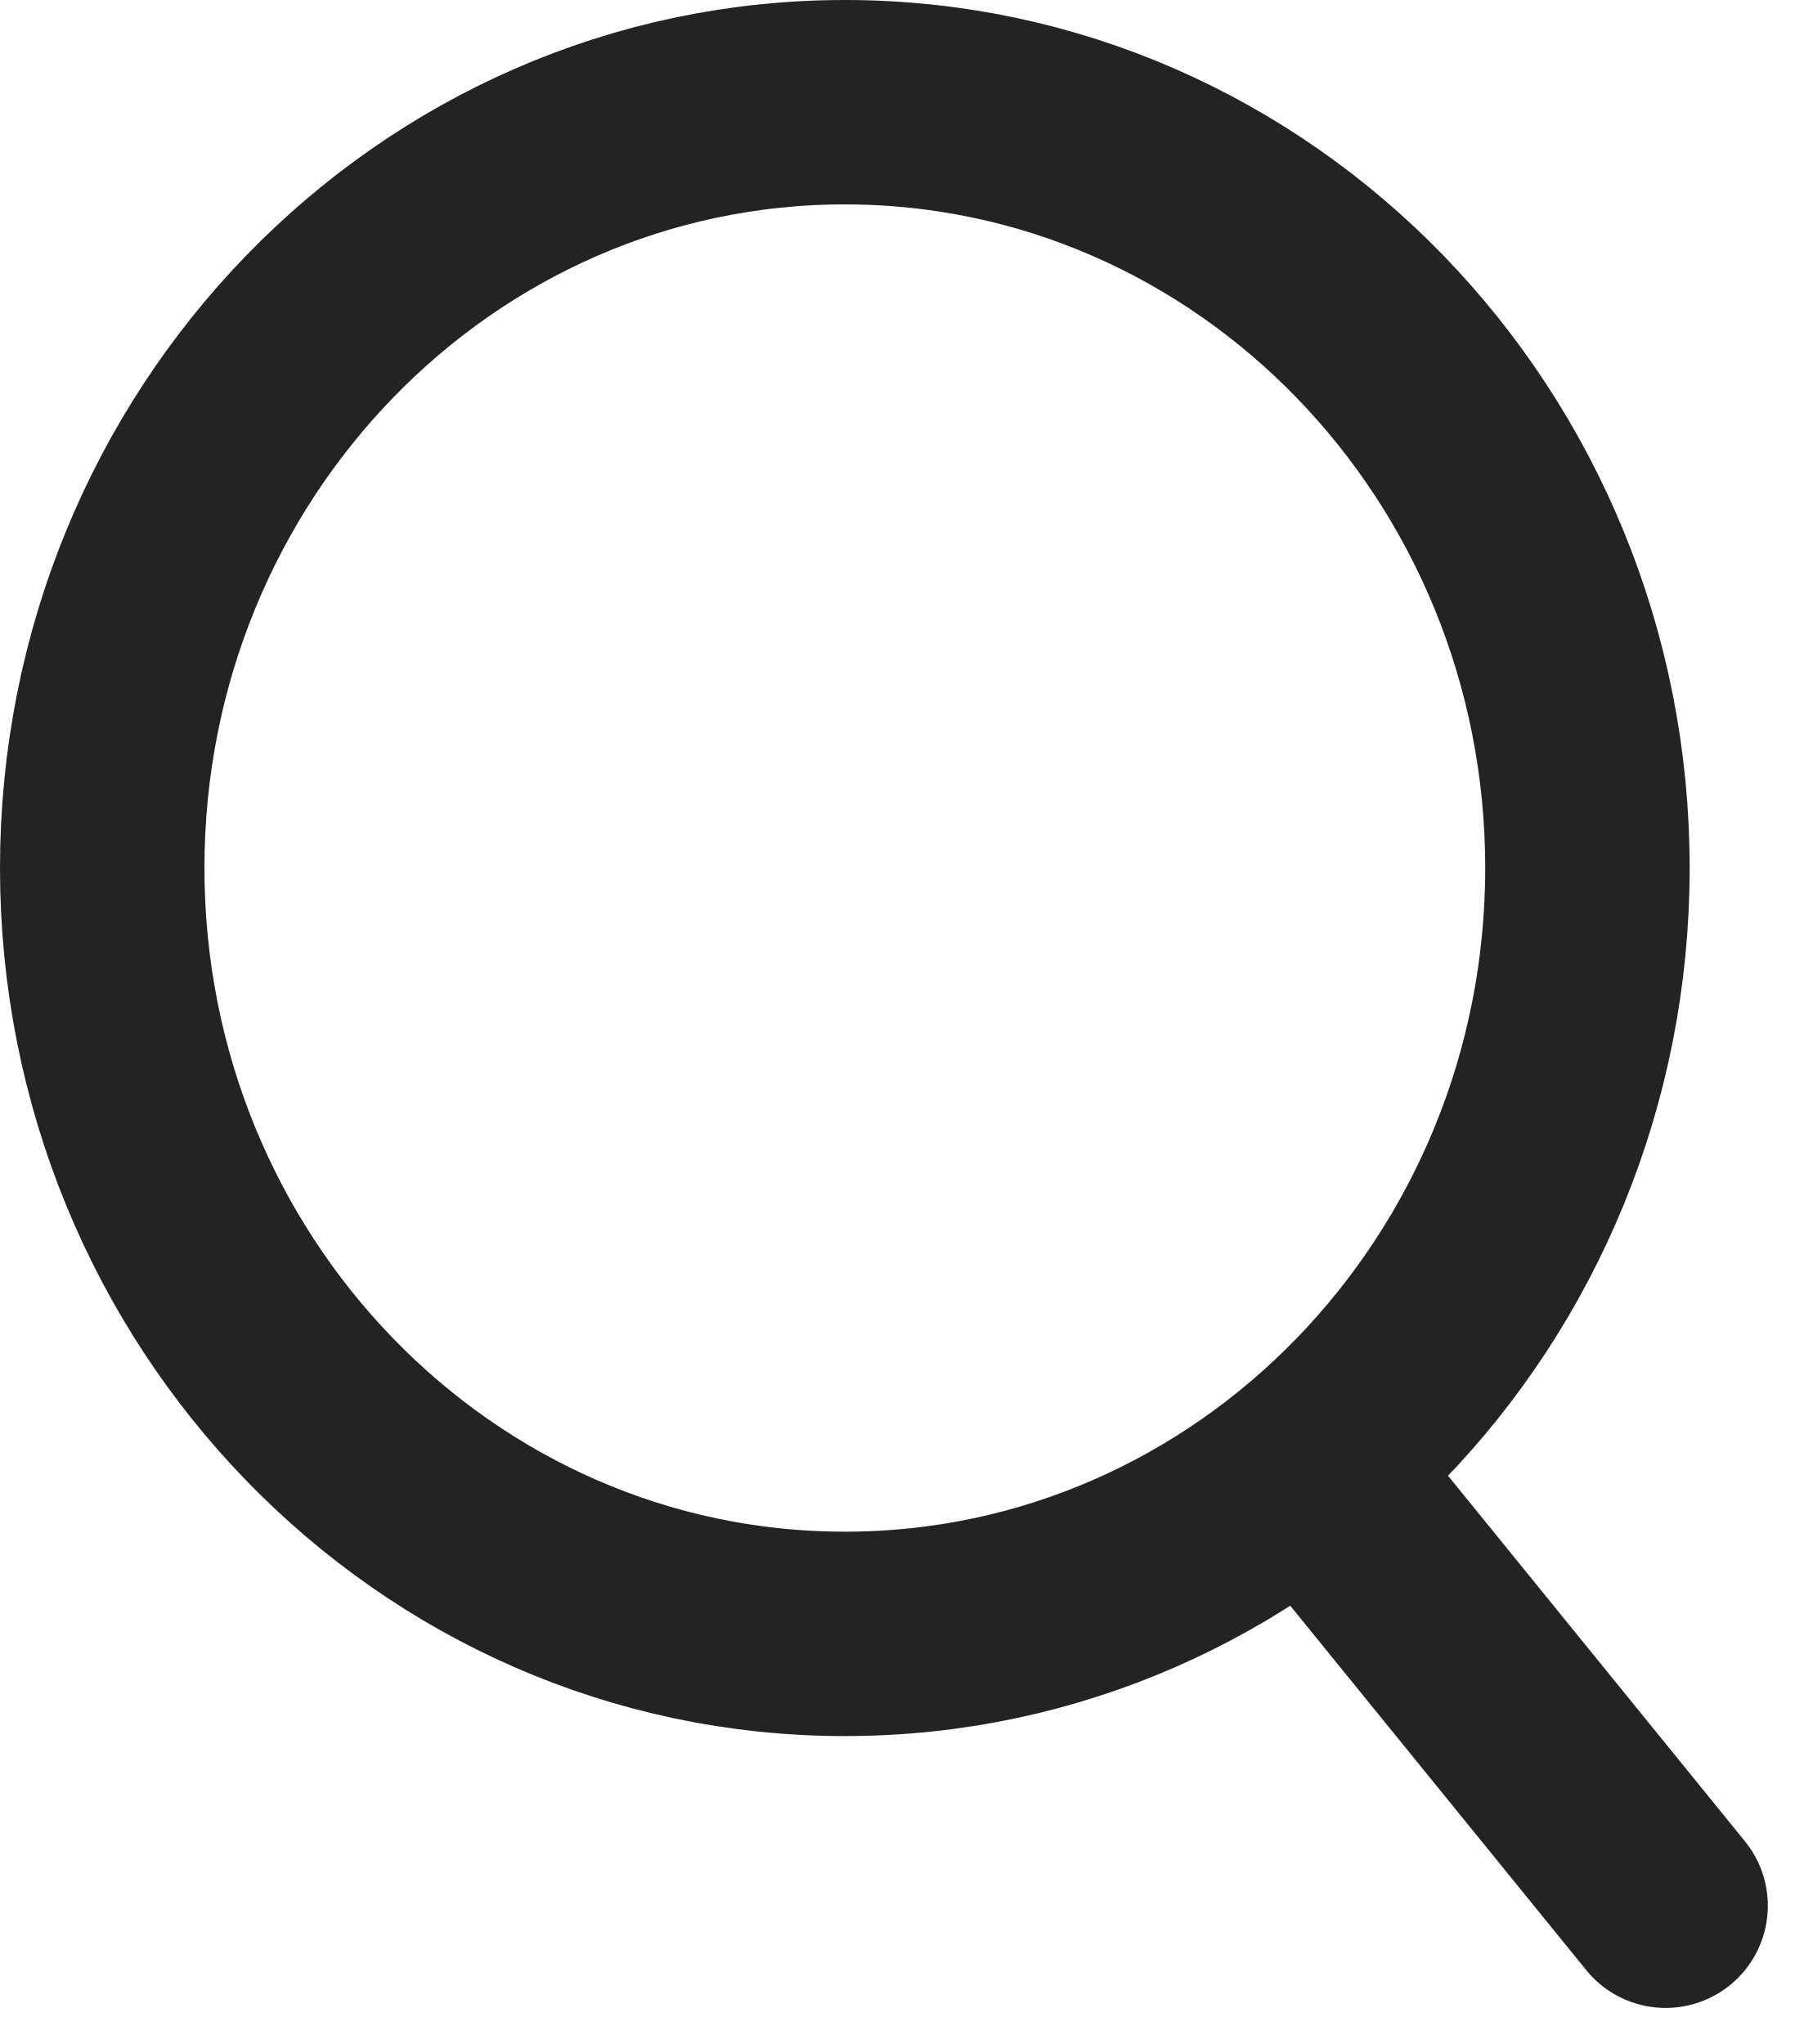
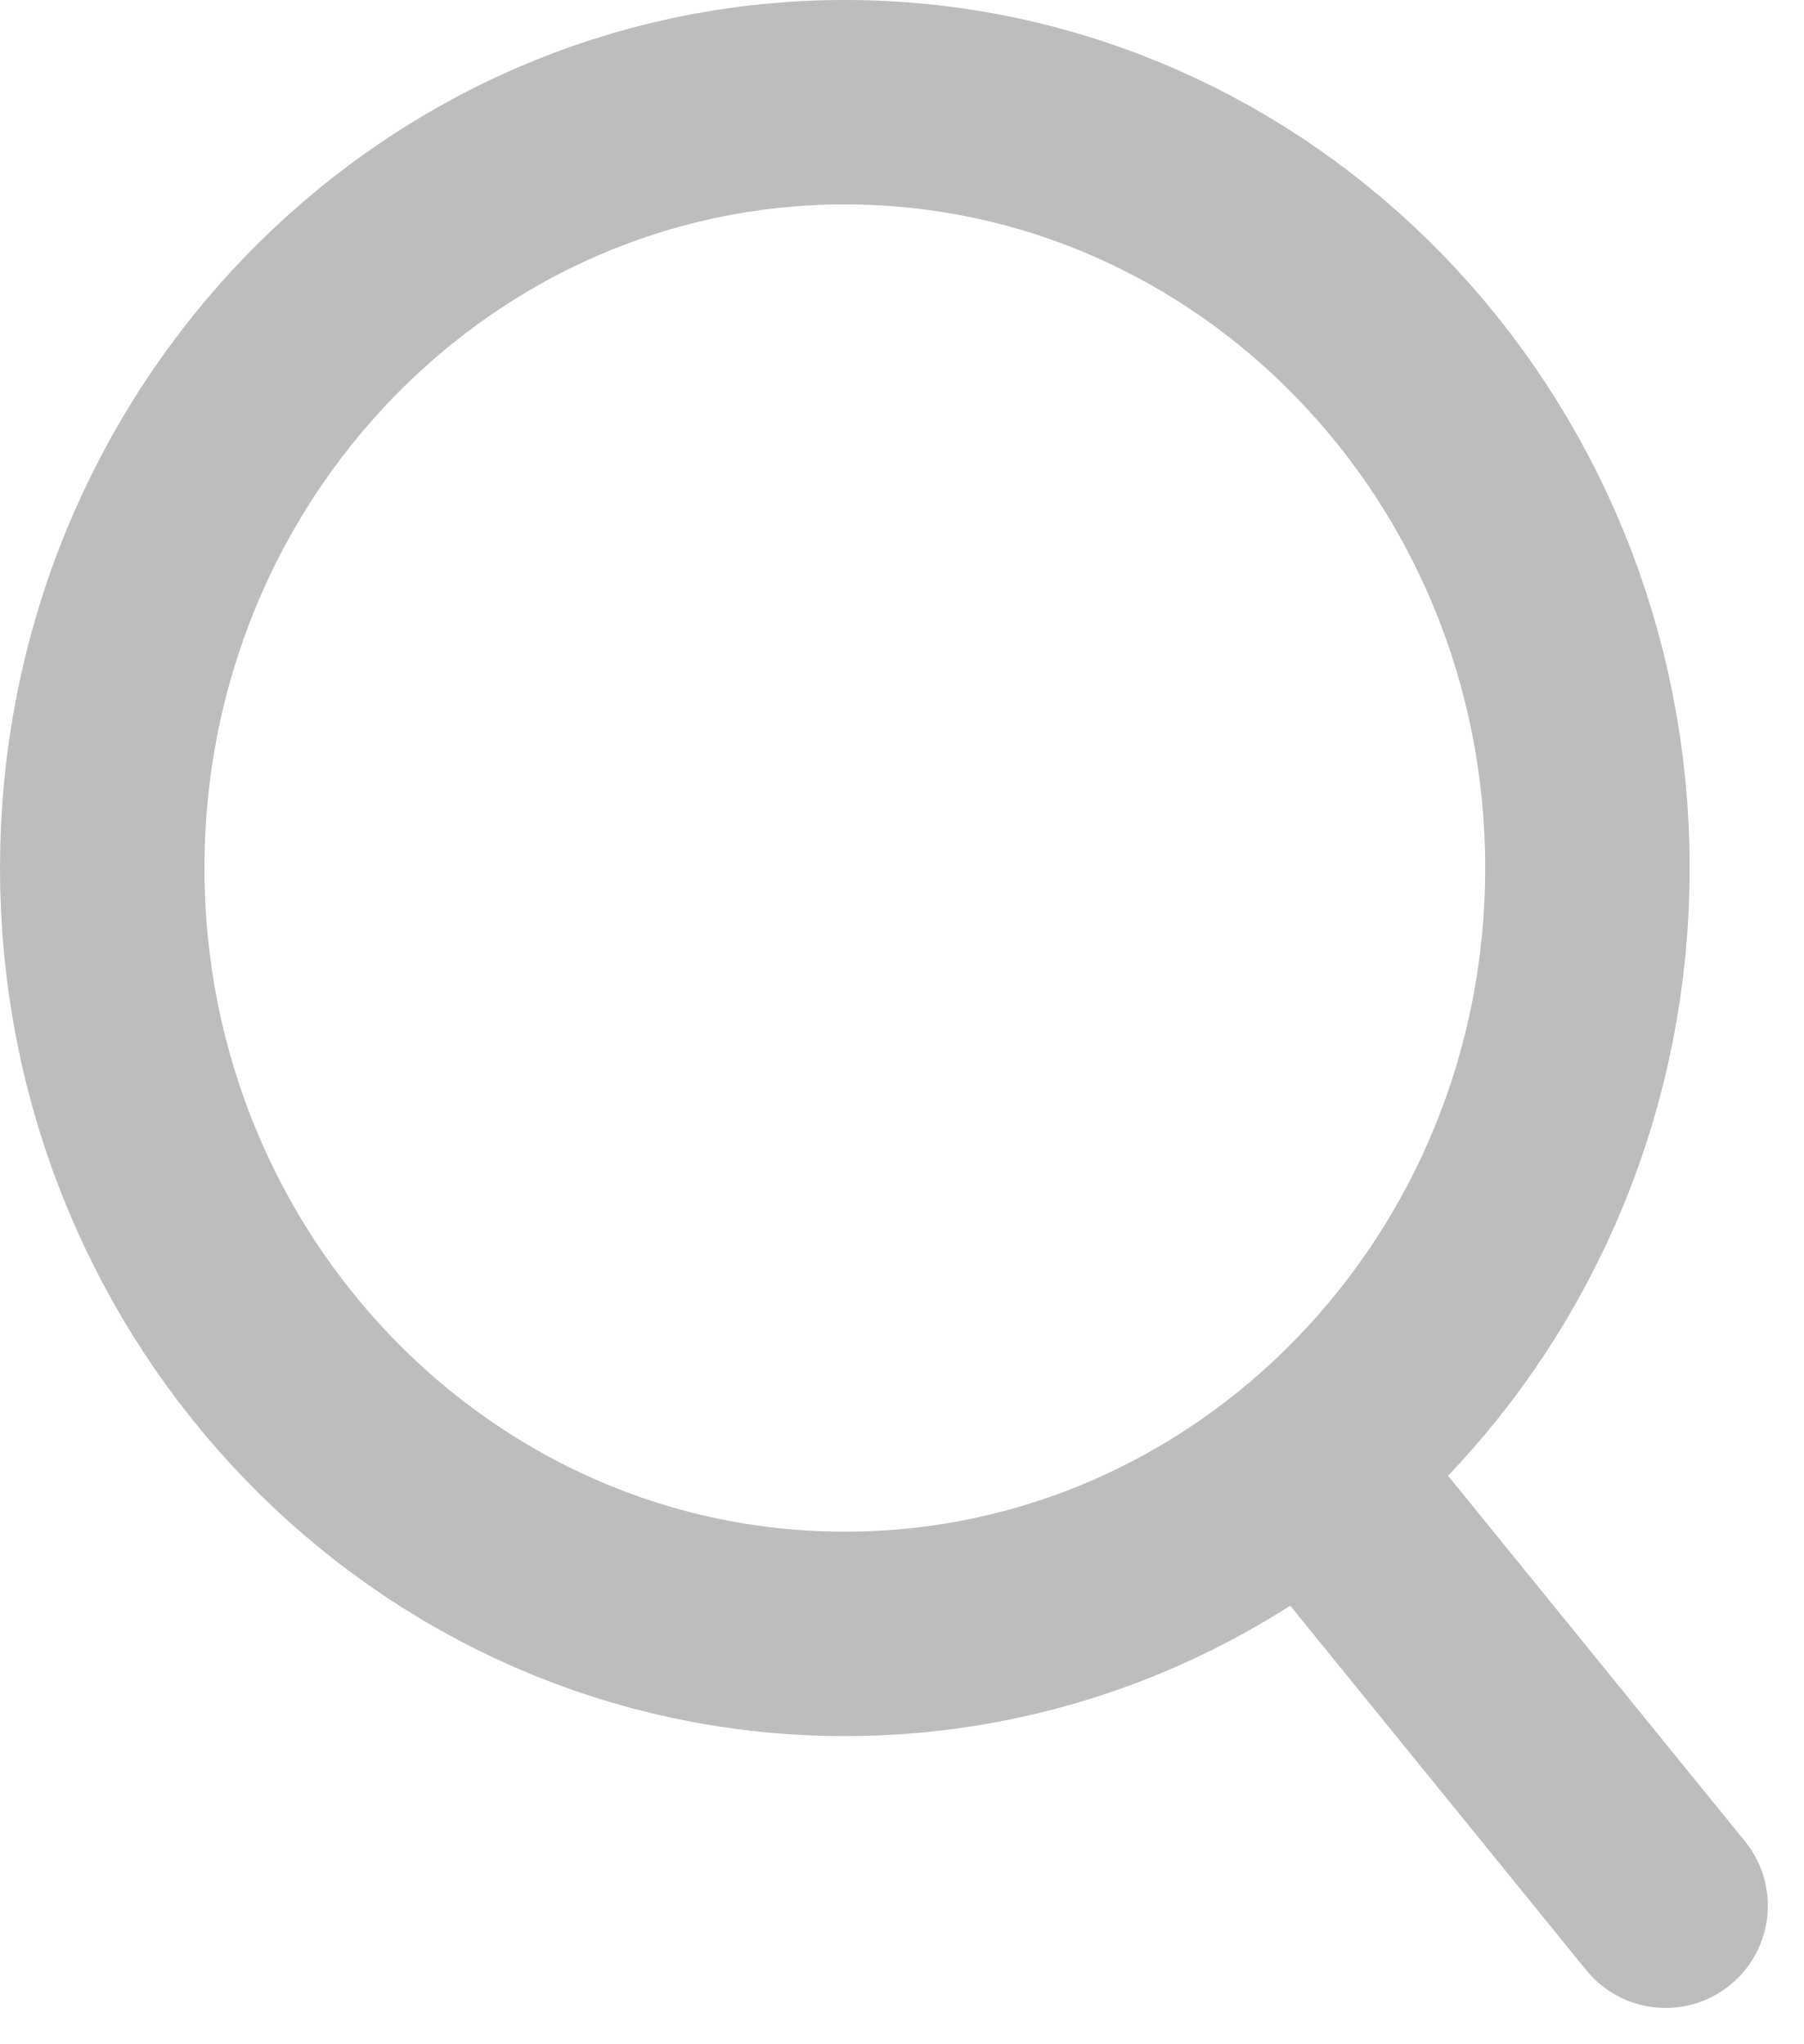
<svg xmlns="http://www.w3.org/2000/svg" width="15" height="17" viewBox="0 0 15 17" fill="none">
-   <path d="M10.925 12.248L13.85 15.85M13.2 7.219C13.2 10.737 10.435 13.589 7.025 13.589C3.615 13.589 0.85 10.737 0.85 7.219C0.85 3.702 3.615 0.85 7.025 0.85C10.435 0.85 13.2 3.702 13.2 7.219Z" stroke="#232323" stroke-width="1.7" stroke-linecap="round" />
+   <path d="M10.925 12.248L13.85 15.85M13.2 7.219C13.2 10.737 10.435 13.589 7.025 13.589C3.614 13.589 0.85 10.737 0.85 7.219C0.85 3.702 3.614 0.85 7.025 0.85C10.435 0.85 13.2 3.702 13.2 7.219Z" stroke="#232323" stroke-opacity="0.3" stroke-width="1.7" stroke-linecap="round" />
</svg>
